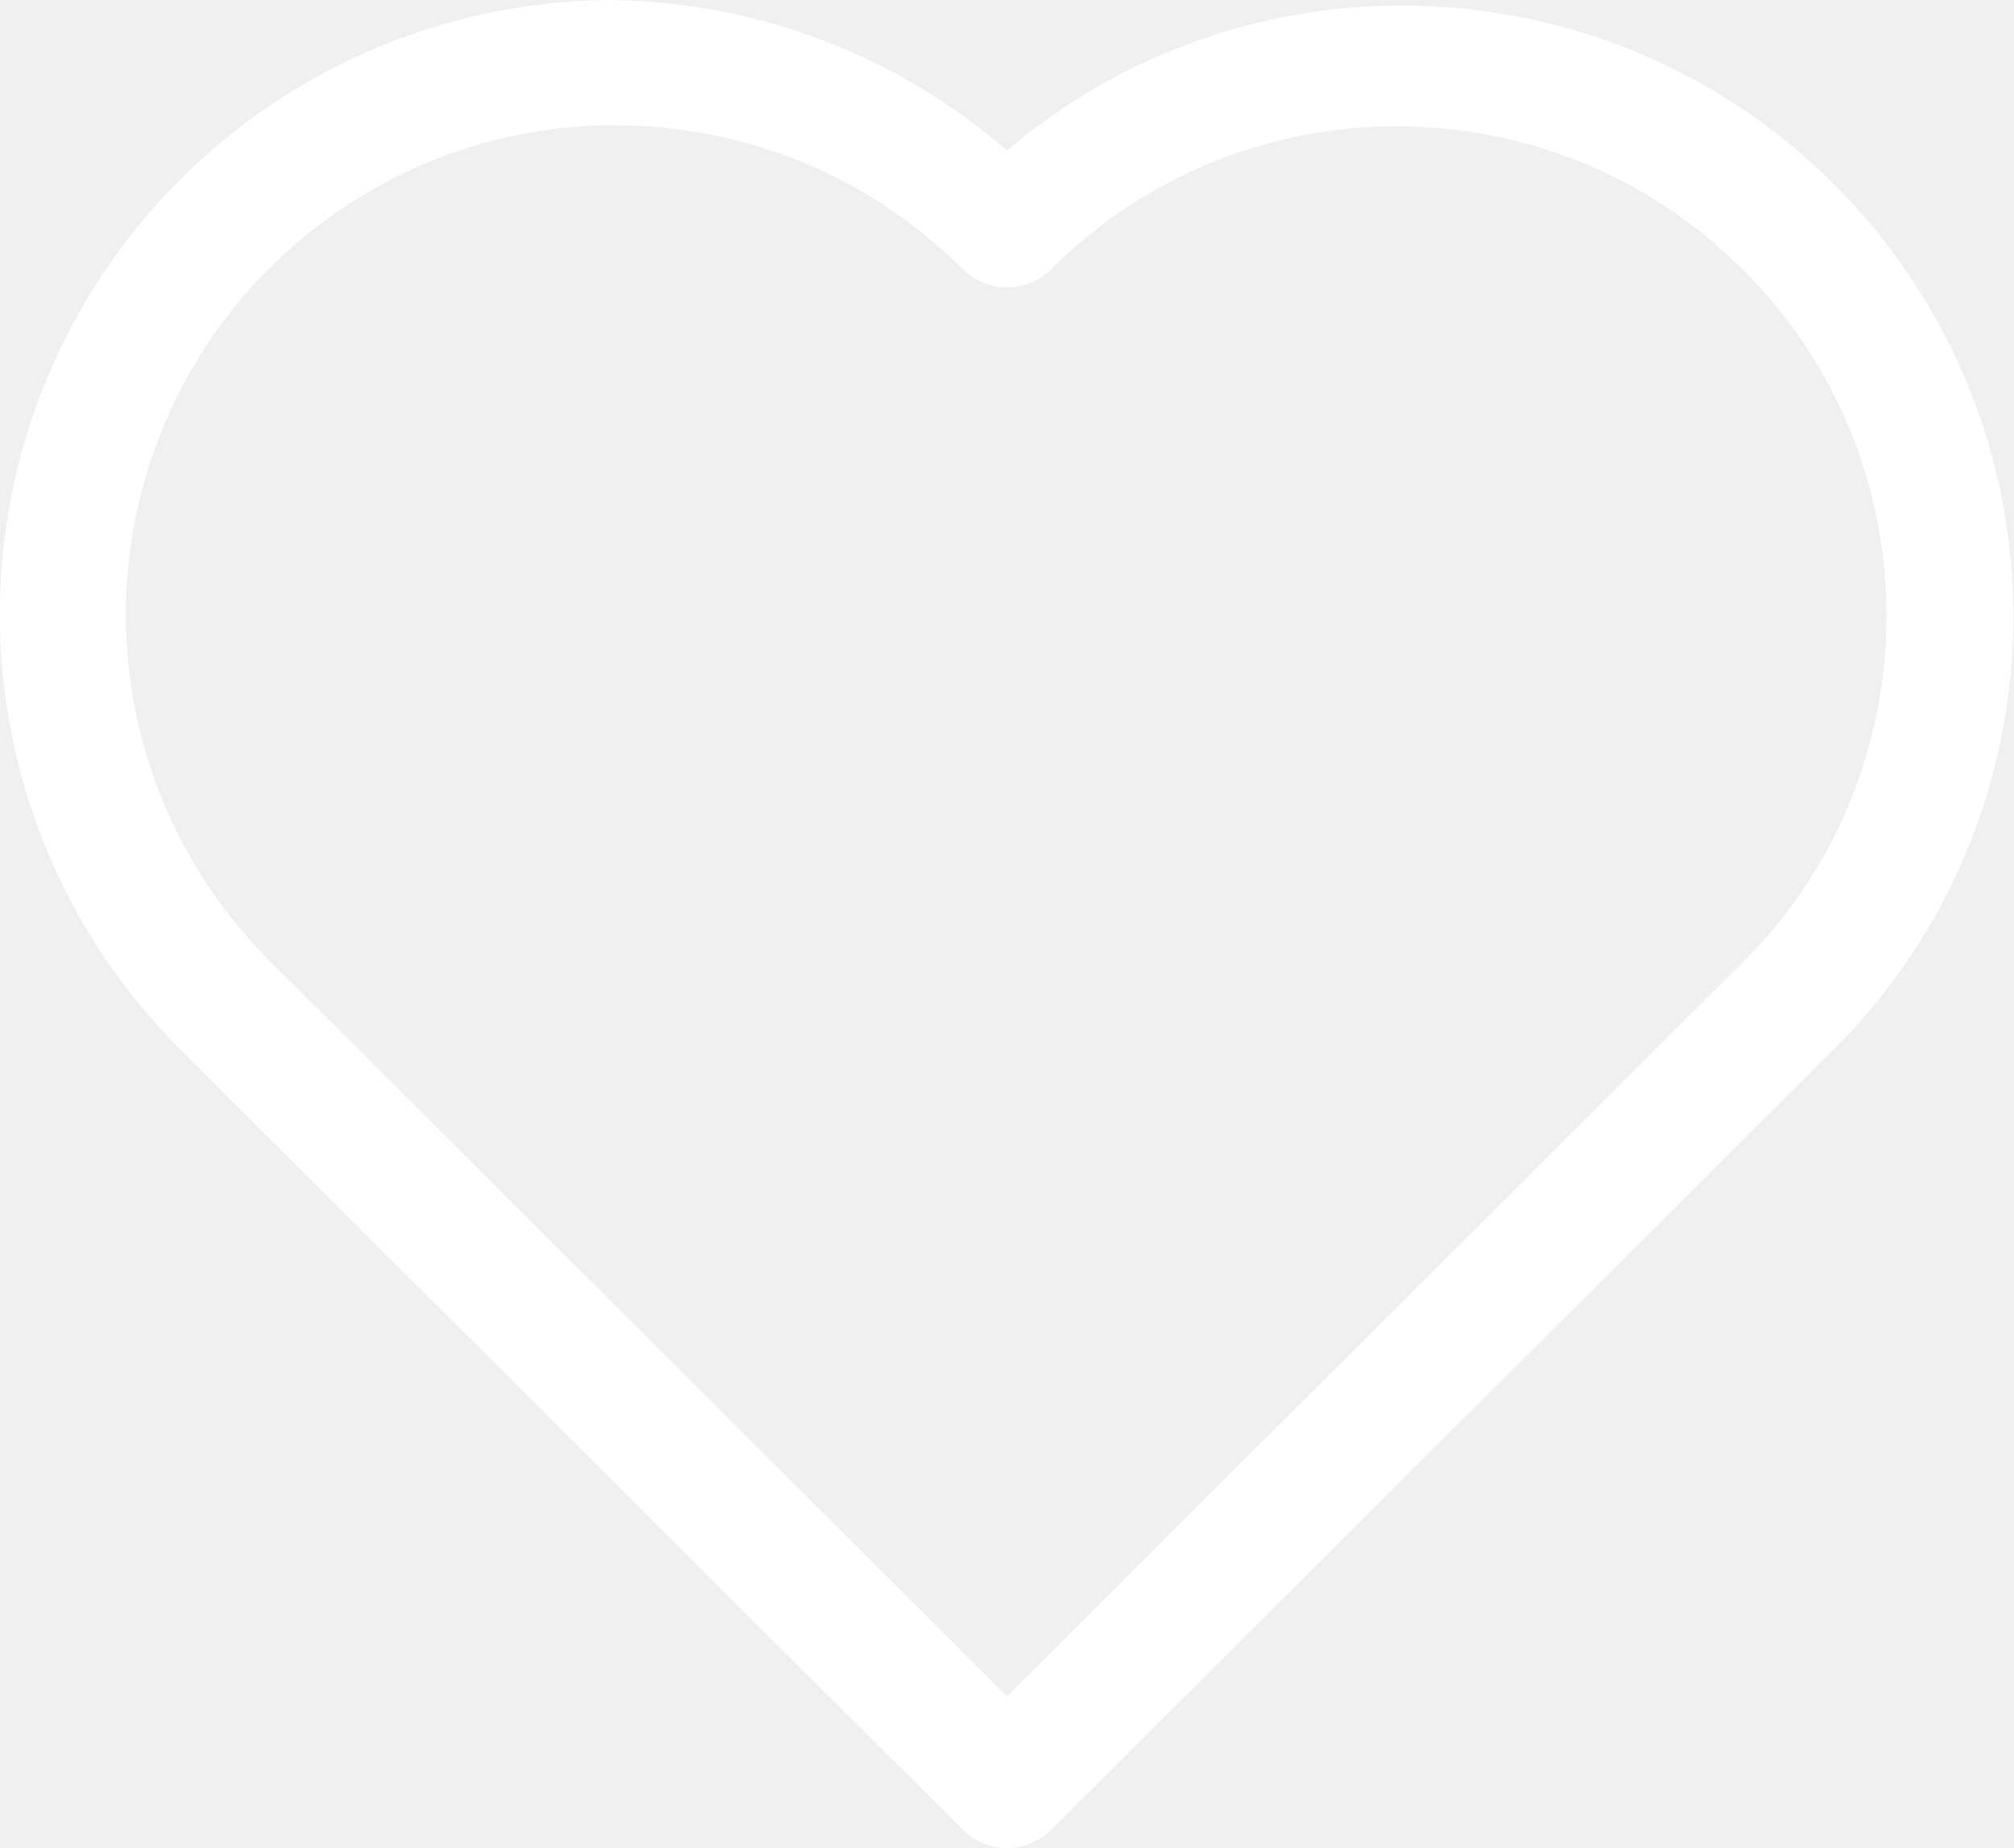
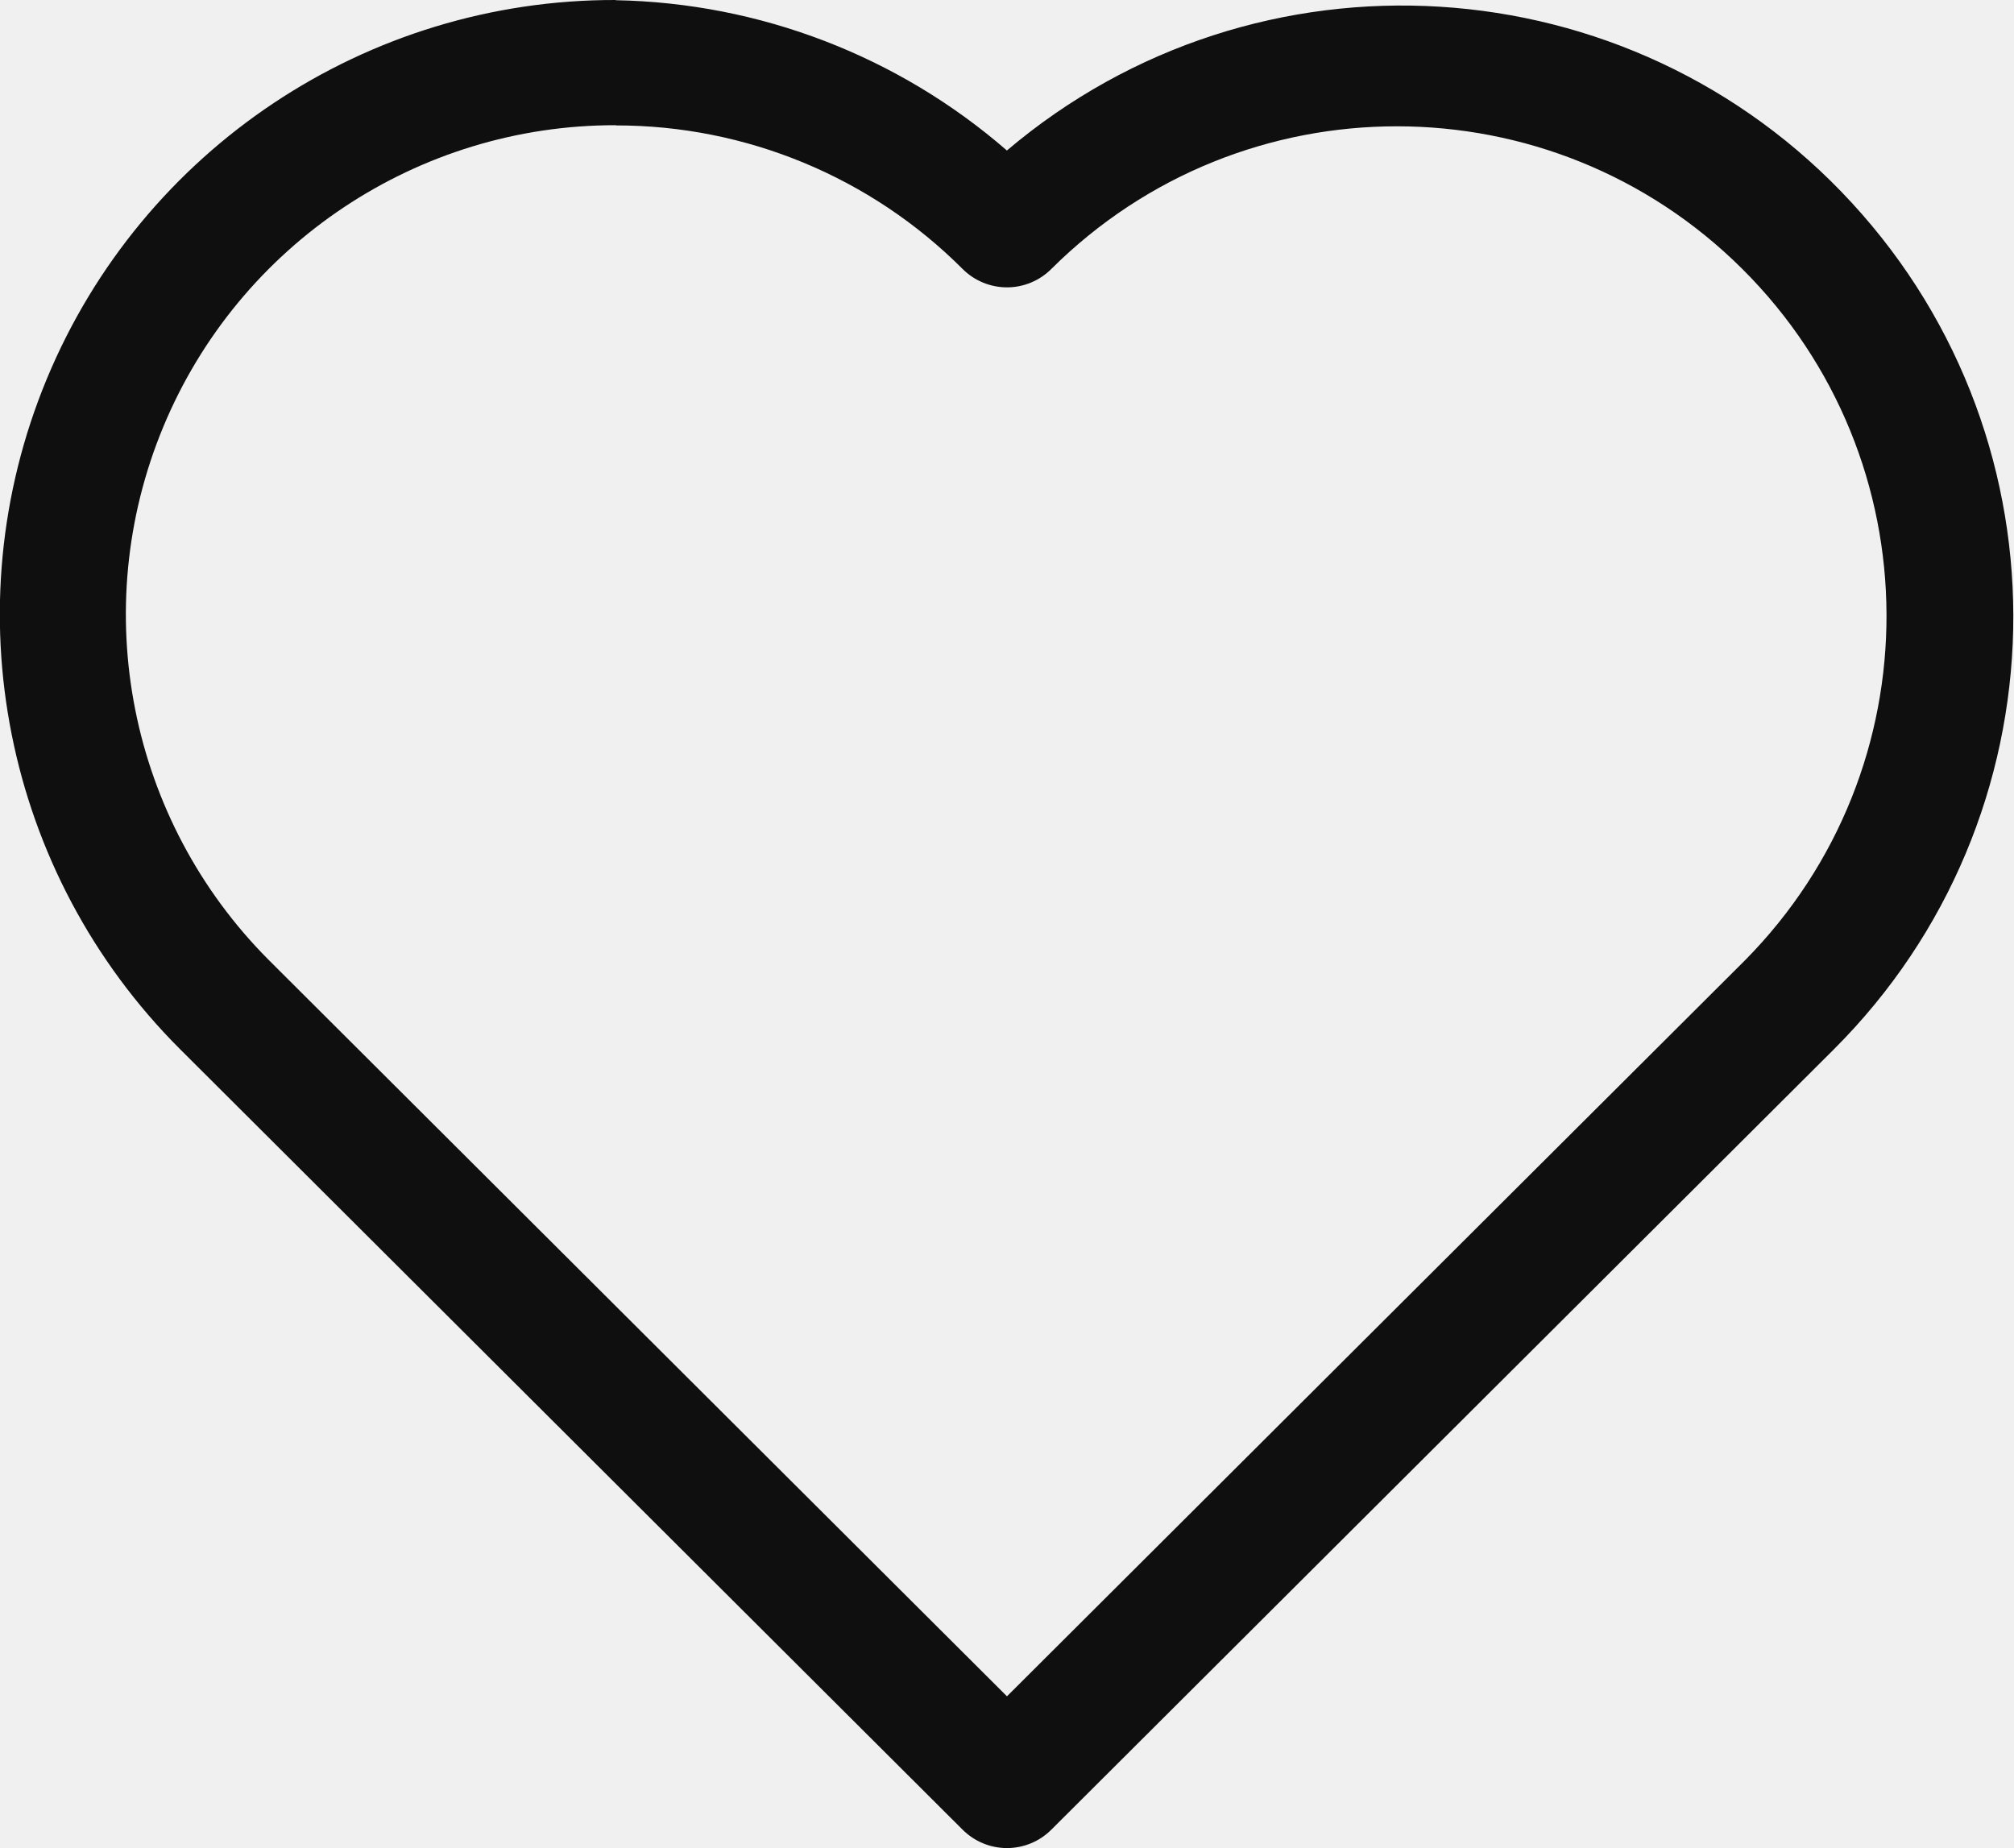
<svg xmlns="http://www.w3.org/2000/svg" width="28.905" height="26.522" viewBox="0 0 28.905 26.522">
-   <path id="noun-love-4726271" d="M78.837,23.09a8.819,8.819,0,0,0-6.251,15.06l11.229,11.2a.9.9,0,0,0,1.274,0L96.32,38.15a8.772,8.772,0,0,0-11.869-12.9,8.807,8.807,0,0,0-5.615-2.157Zm0,1.8a7.027,7.027,0,0,1,4.978,2.06.9.9,0,0,0,1.274,0,7.028,7.028,0,0,1,9.956,9.922L84.452,47.436,73.859,36.87a7.022,7.022,0,0,1,4.978-11.983Z" transform="translate(-70 -23.09)" fill="#fff" fill-rule="evenodd" />
+   <path id="noun-love-4726271" d="M78.837,23.09a8.819,8.819,0,0,0-6.251,15.06l11.229,11.2a.9.9,0,0,0,1.274,0L96.32,38.15a8.772,8.772,0,0,0-11.869-12.9,8.807,8.807,0,0,0-5.615-2.157Zm0,1.8a7.027,7.027,0,0,1,4.978,2.06.9.9,0,0,0,1.274,0,7.028,7.028,0,0,1,9.956,9.922L84.452,47.436,73.859,36.87a7.022,7.022,0,0,1,4.978-11.983Z" transform="translate(-70 -23.09)" fill="#0f0f0f" fill-rule="evenodd" />
</svg>
